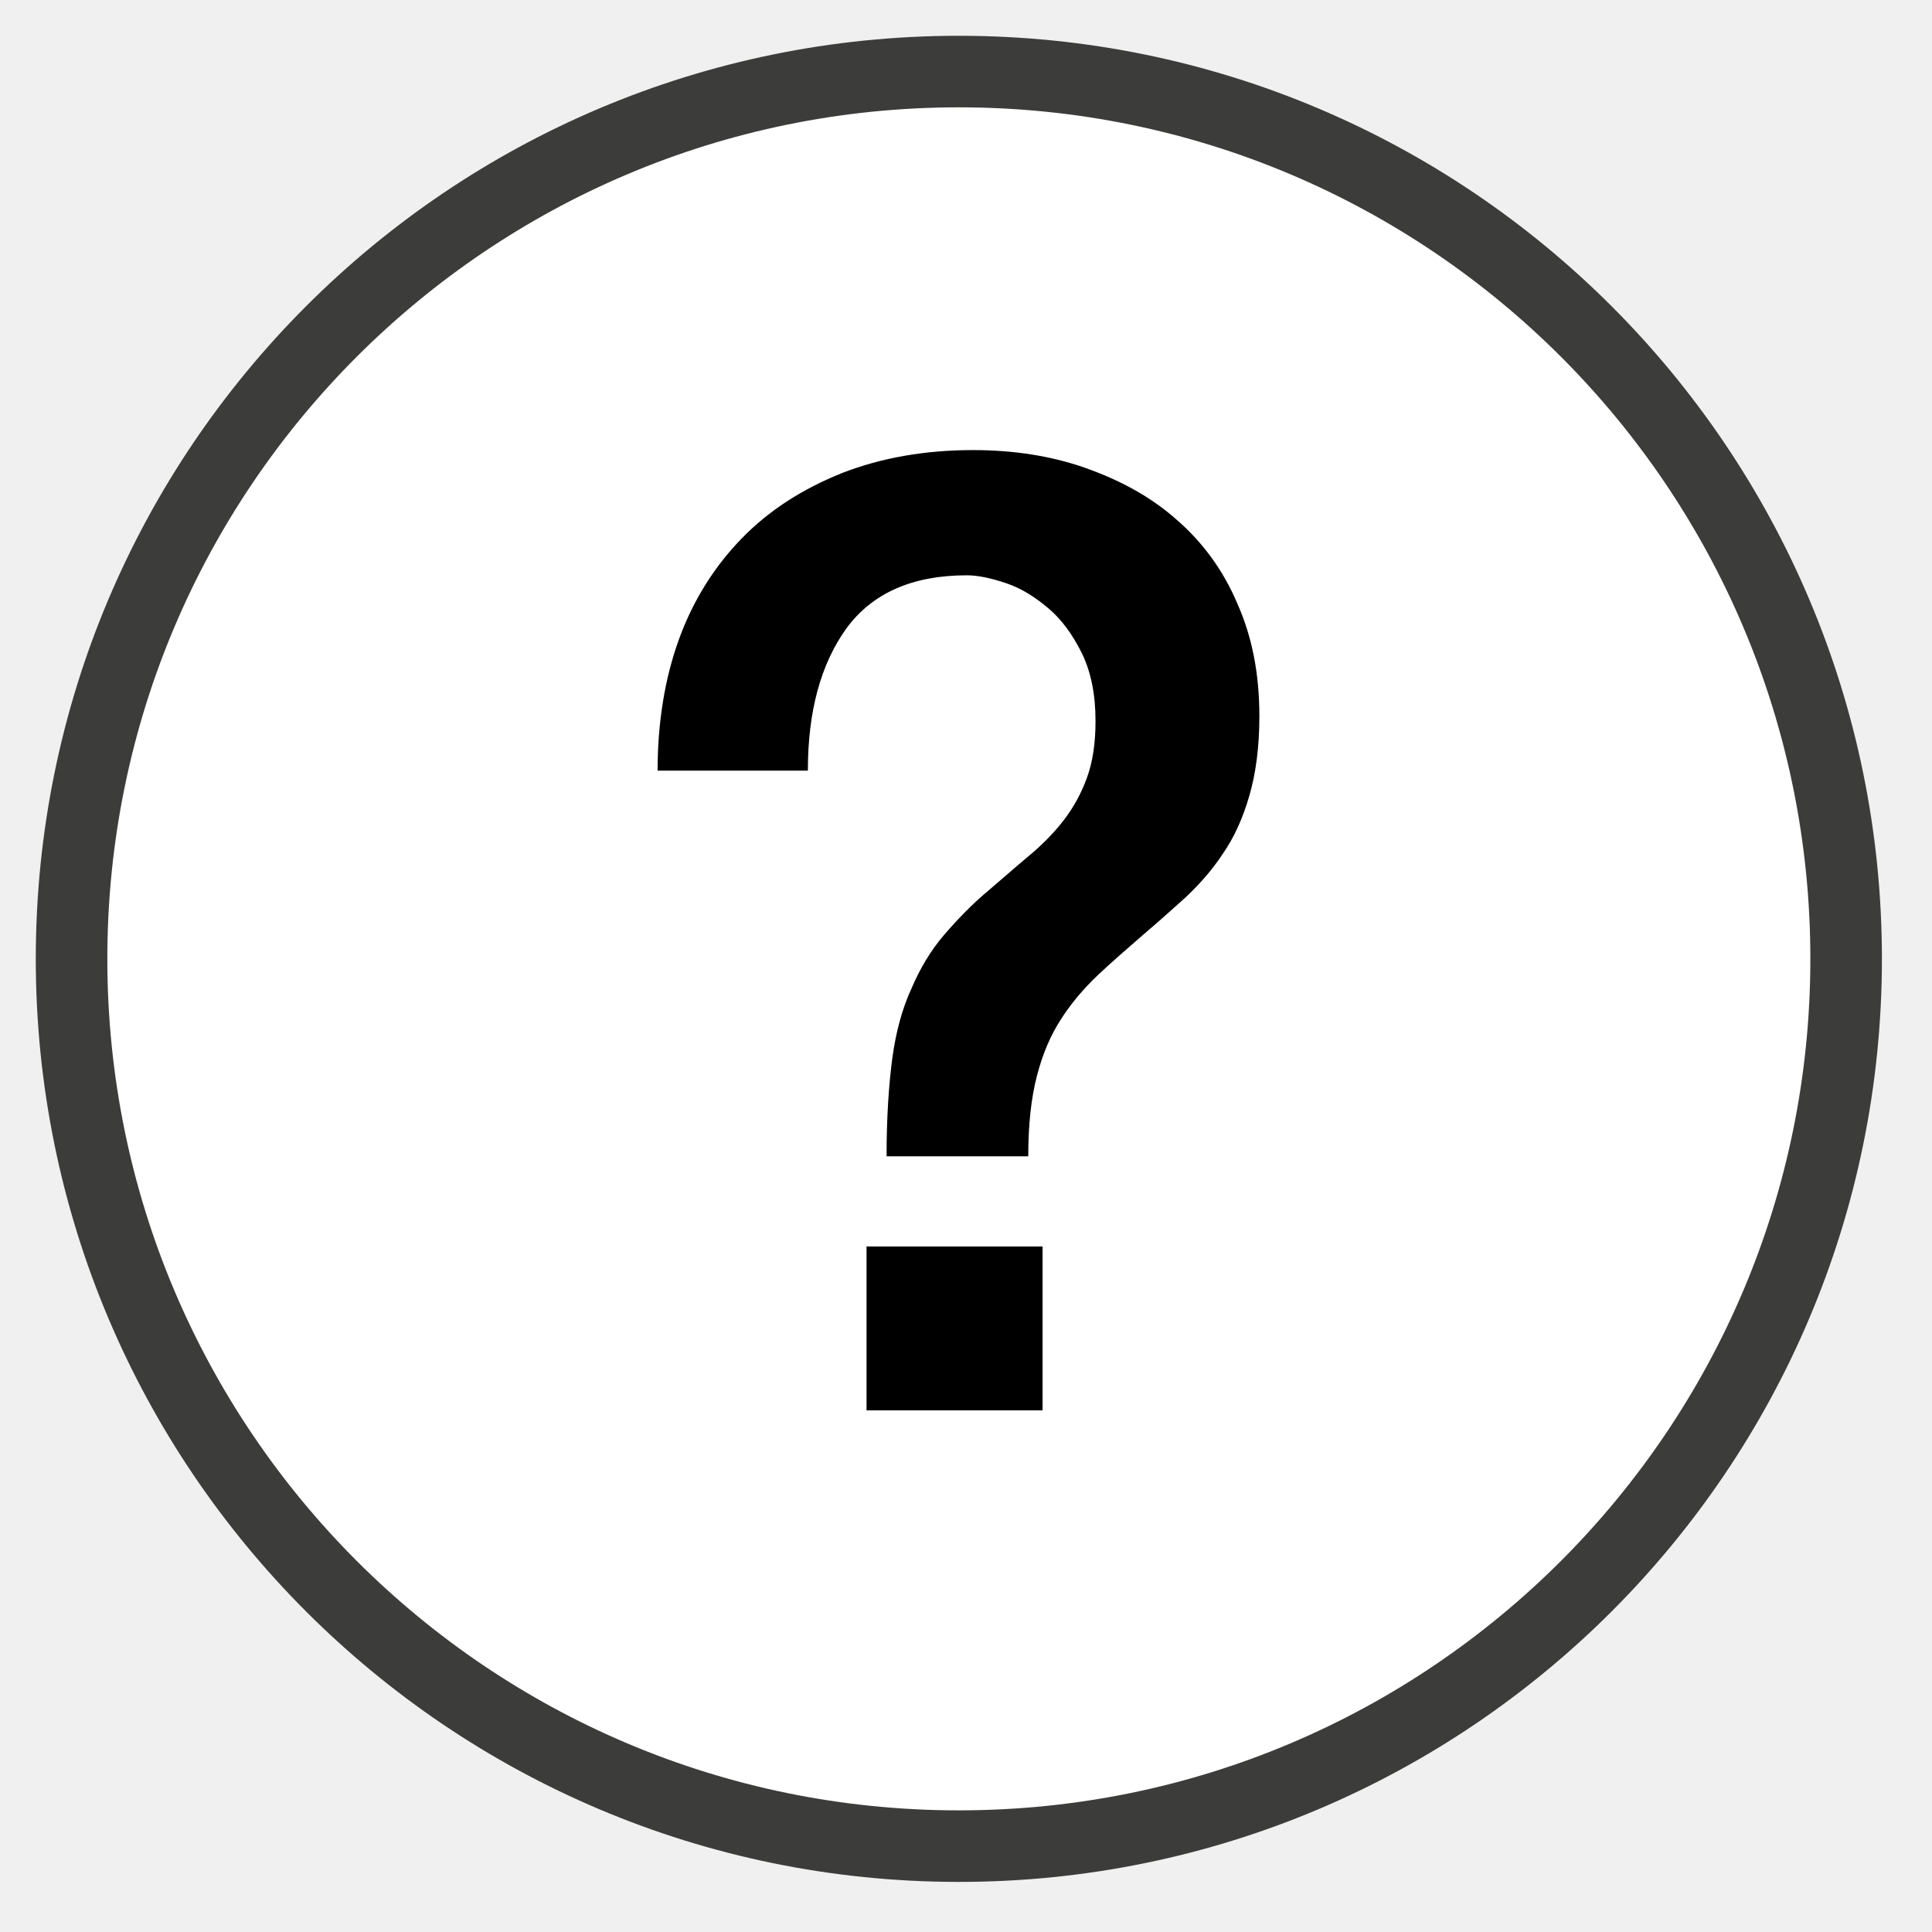
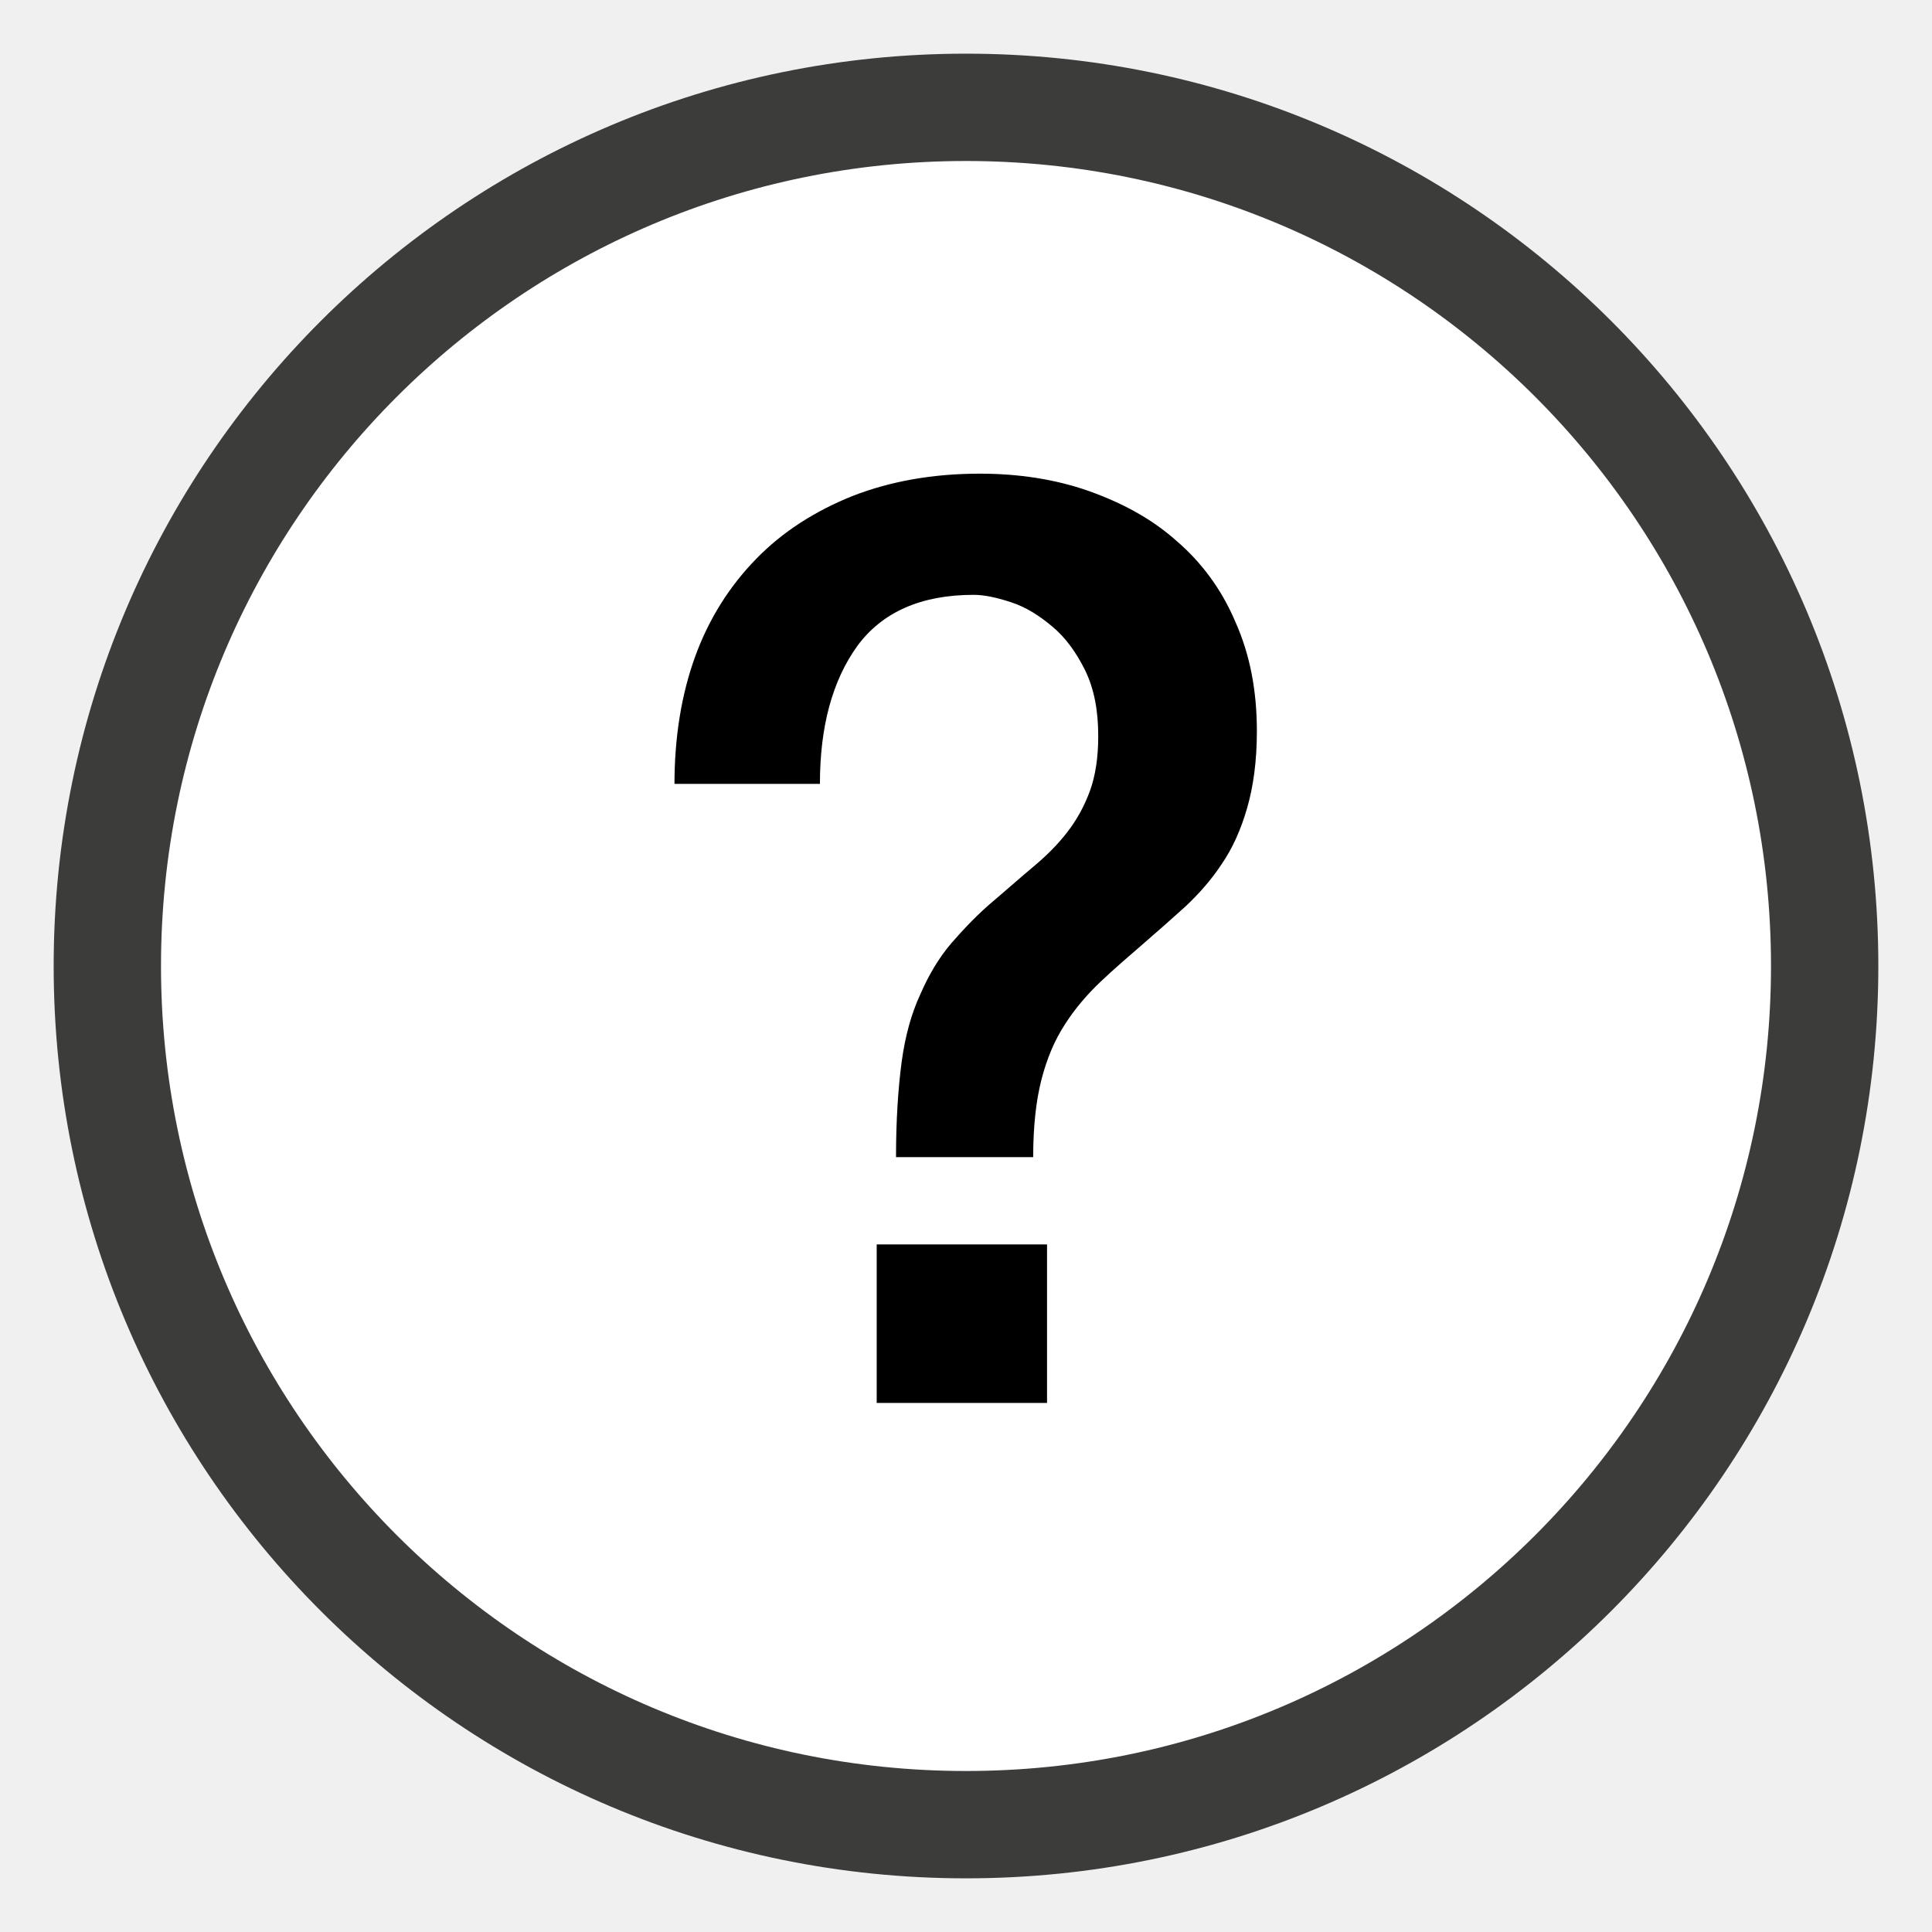
- <svg xmlns="http://www.w3.org/2000/svg" width="27" height="27" viewBox="0 0 27 27" fill="none">
-   <path d="M13.4 25.8C20.248 25.8 25.8 20.248 25.8 13.4C25.8 6.552 20.248 1 13.4 1C6.552 1 1 6.552 1 13.4C1 20.248 6.552 25.8 13.4 25.8Z" fill="white" stroke="#3C3C3B" stroke-miterlimit="10" />
-   <path d="M9.19 10.77C9.19 10.1 9.29 9.48 9.49 8.93C9.69 8.38 9.99 7.91 10.37 7.52C10.75 7.13 11.22 6.83 11.77 6.61C12.31 6.4 12.92 6.29 13.6 6.29C14.16 6.29 14.69 6.37 15.17 6.54C15.65 6.71 16.08 6.94 16.44 7.26C16.8 7.57 17.09 7.96 17.29 8.43C17.5 8.9 17.6 9.42 17.6 10.01C17.6 10.44 17.55 10.81 17.46 11.12C17.37 11.43 17.25 11.7 17.09 11.93C16.94 12.16 16.76 12.36 16.57 12.54C16.37 12.72 16.18 12.89 15.98 13.06C15.75 13.26 15.53 13.45 15.34 13.63C15.15 13.81 14.97 14.02 14.83 14.24C14.68 14.47 14.57 14.73 14.49 15.04C14.41 15.35 14.37 15.72 14.37 16.16H12.39C12.39 15.62 12.42 15.17 12.47 14.79C12.52 14.42 12.61 14.09 12.74 13.81C12.86 13.53 13.01 13.28 13.19 13.07C13.37 12.86 13.58 12.64 13.82 12.44C14.02 12.27 14.2 12.11 14.38 11.96C14.56 11.81 14.72 11.65 14.86 11.47C15 11.29 15.11 11.09 15.19 10.87C15.27 10.65 15.31 10.39 15.31 10.08C15.31 9.71 15.25 9.4 15.12 9.13C14.99 8.87 14.84 8.66 14.65 8.5C14.46 8.34 14.27 8.22 14.06 8.15C13.85 8.08 13.67 8.04 13.51 8.04C12.75 8.04 12.19 8.29 11.83 8.78C11.47 9.28 11.29 9.94 11.29 10.77H9.19V10.77ZM12.11 17.42H14.57V19.71H12.11V17.42Z" fill="black" />
+ <svg xmlns="http://www.w3.org/2000/svg" width="18" height="18" viewBox="0 0 18 18" fill="none">
+   <path d="M9 17C13.418 17 17 13.418 17 9C17 4.582 13.418 1 9 1C4.582 1 1 4.582 1 9C1 13.418 4.582 17 9 17Z" fill="white" stroke="#3C3C3B" stroke-miterlimit="10" />
+   <path d="M6.284 7.303C6.284 6.871 6.348 6.471 6.477 6.116C6.606 5.761 6.8 5.458 7.045 5.207C7.29 4.955 7.593 4.761 7.948 4.619C8.297 4.484 8.69 4.413 9.129 4.413C9.49 4.413 9.832 4.465 10.142 4.574C10.452 4.684 10.729 4.832 10.961 5.039C11.194 5.239 11.381 5.49 11.51 5.794C11.645 6.097 11.71 6.432 11.71 6.813C11.71 7.09 11.677 7.329 11.619 7.529C11.561 7.729 11.484 7.903 11.381 8.052C11.284 8.2 11.168 8.329 11.045 8.445C10.916 8.561 10.793 8.671 10.665 8.781C10.516 8.91 10.374 9.032 10.252 9.148C10.129 9.265 10.013 9.4 9.923 9.542C9.826 9.69 9.755 9.858 9.703 10.058C9.652 10.258 9.626 10.497 9.626 10.781H8.348C8.348 10.432 8.368 10.142 8.4 9.897C8.432 9.658 8.49 9.445 8.574 9.265C8.652 9.084 8.748 8.923 8.864 8.787C8.981 8.652 9.116 8.51 9.271 8.381C9.4 8.271 9.516 8.168 9.632 8.071C9.748 7.974 9.852 7.871 9.942 7.755C10.032 7.639 10.103 7.51 10.155 7.368C10.206 7.226 10.232 7.058 10.232 6.858C10.232 6.619 10.194 6.419 10.11 6.245C10.026 6.077 9.929 5.942 9.806 5.839C9.684 5.736 9.561 5.658 9.426 5.613C9.29 5.568 9.174 5.542 9.071 5.542C8.581 5.542 8.219 5.703 7.987 6.019C7.755 6.342 7.639 6.768 7.639 7.303H6.284V7.303ZM8.168 11.594H9.755V13.071H8.168V11.594Z" fill="black" />
</svg>
